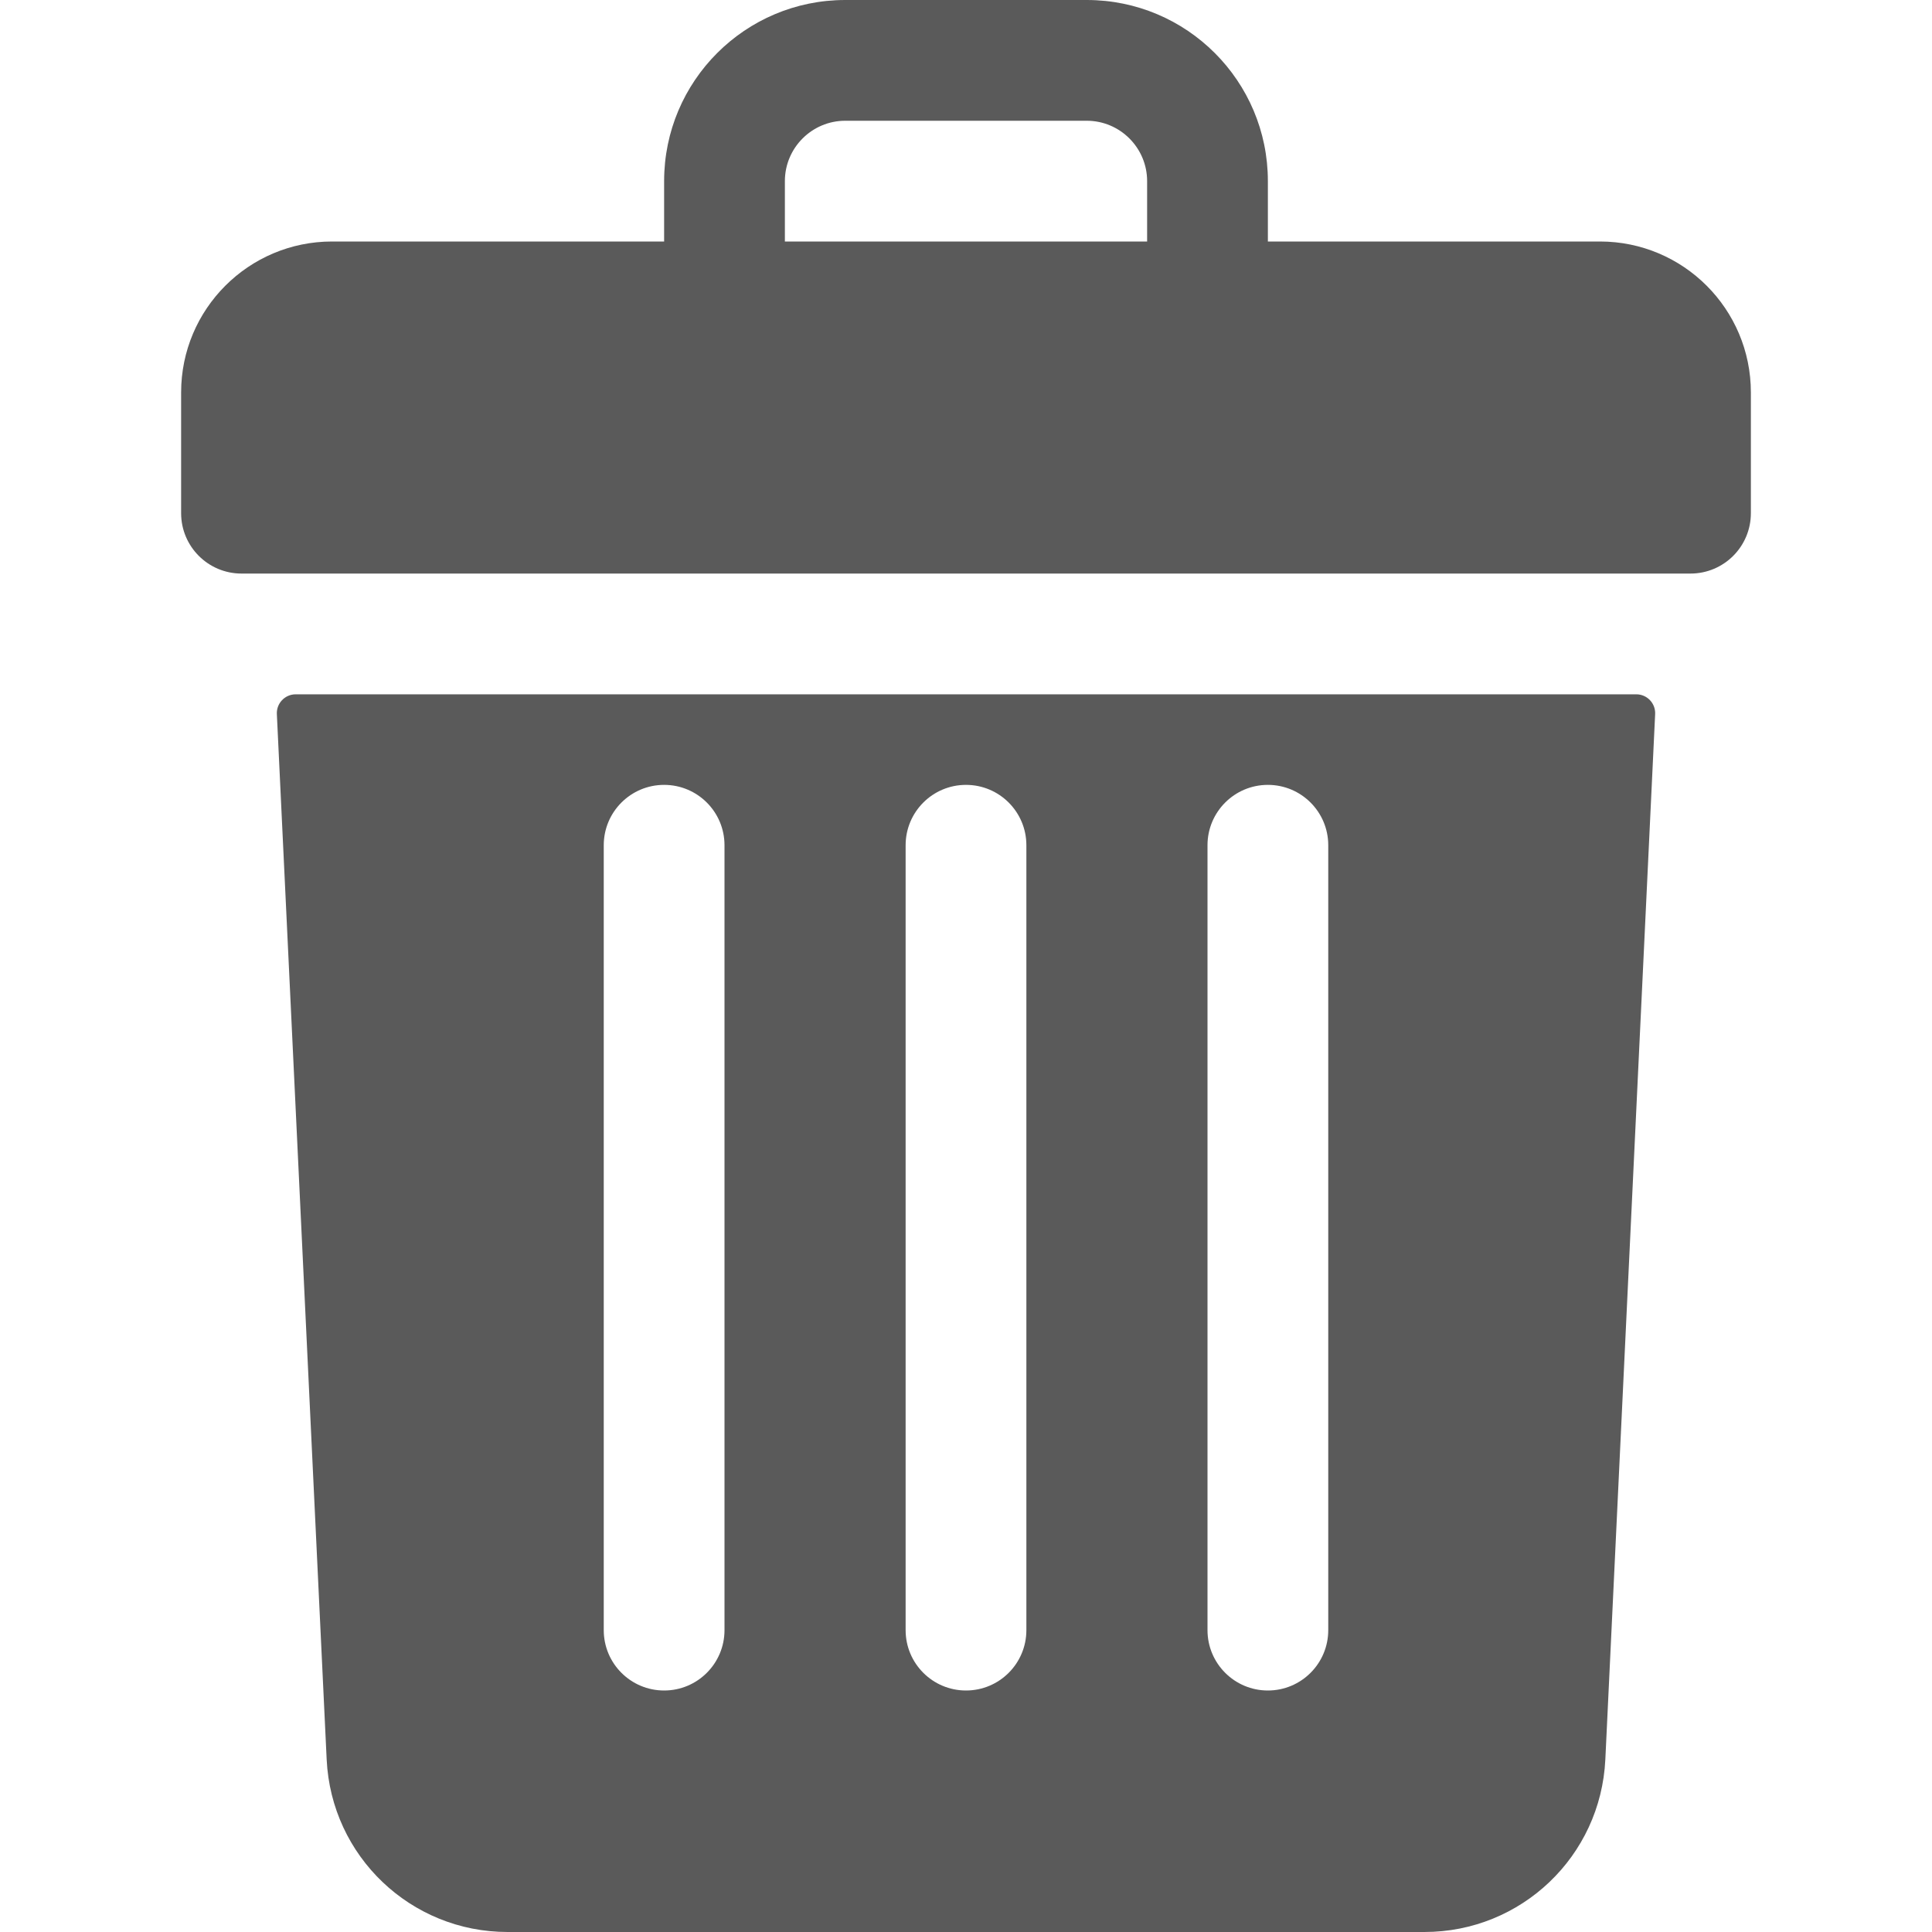
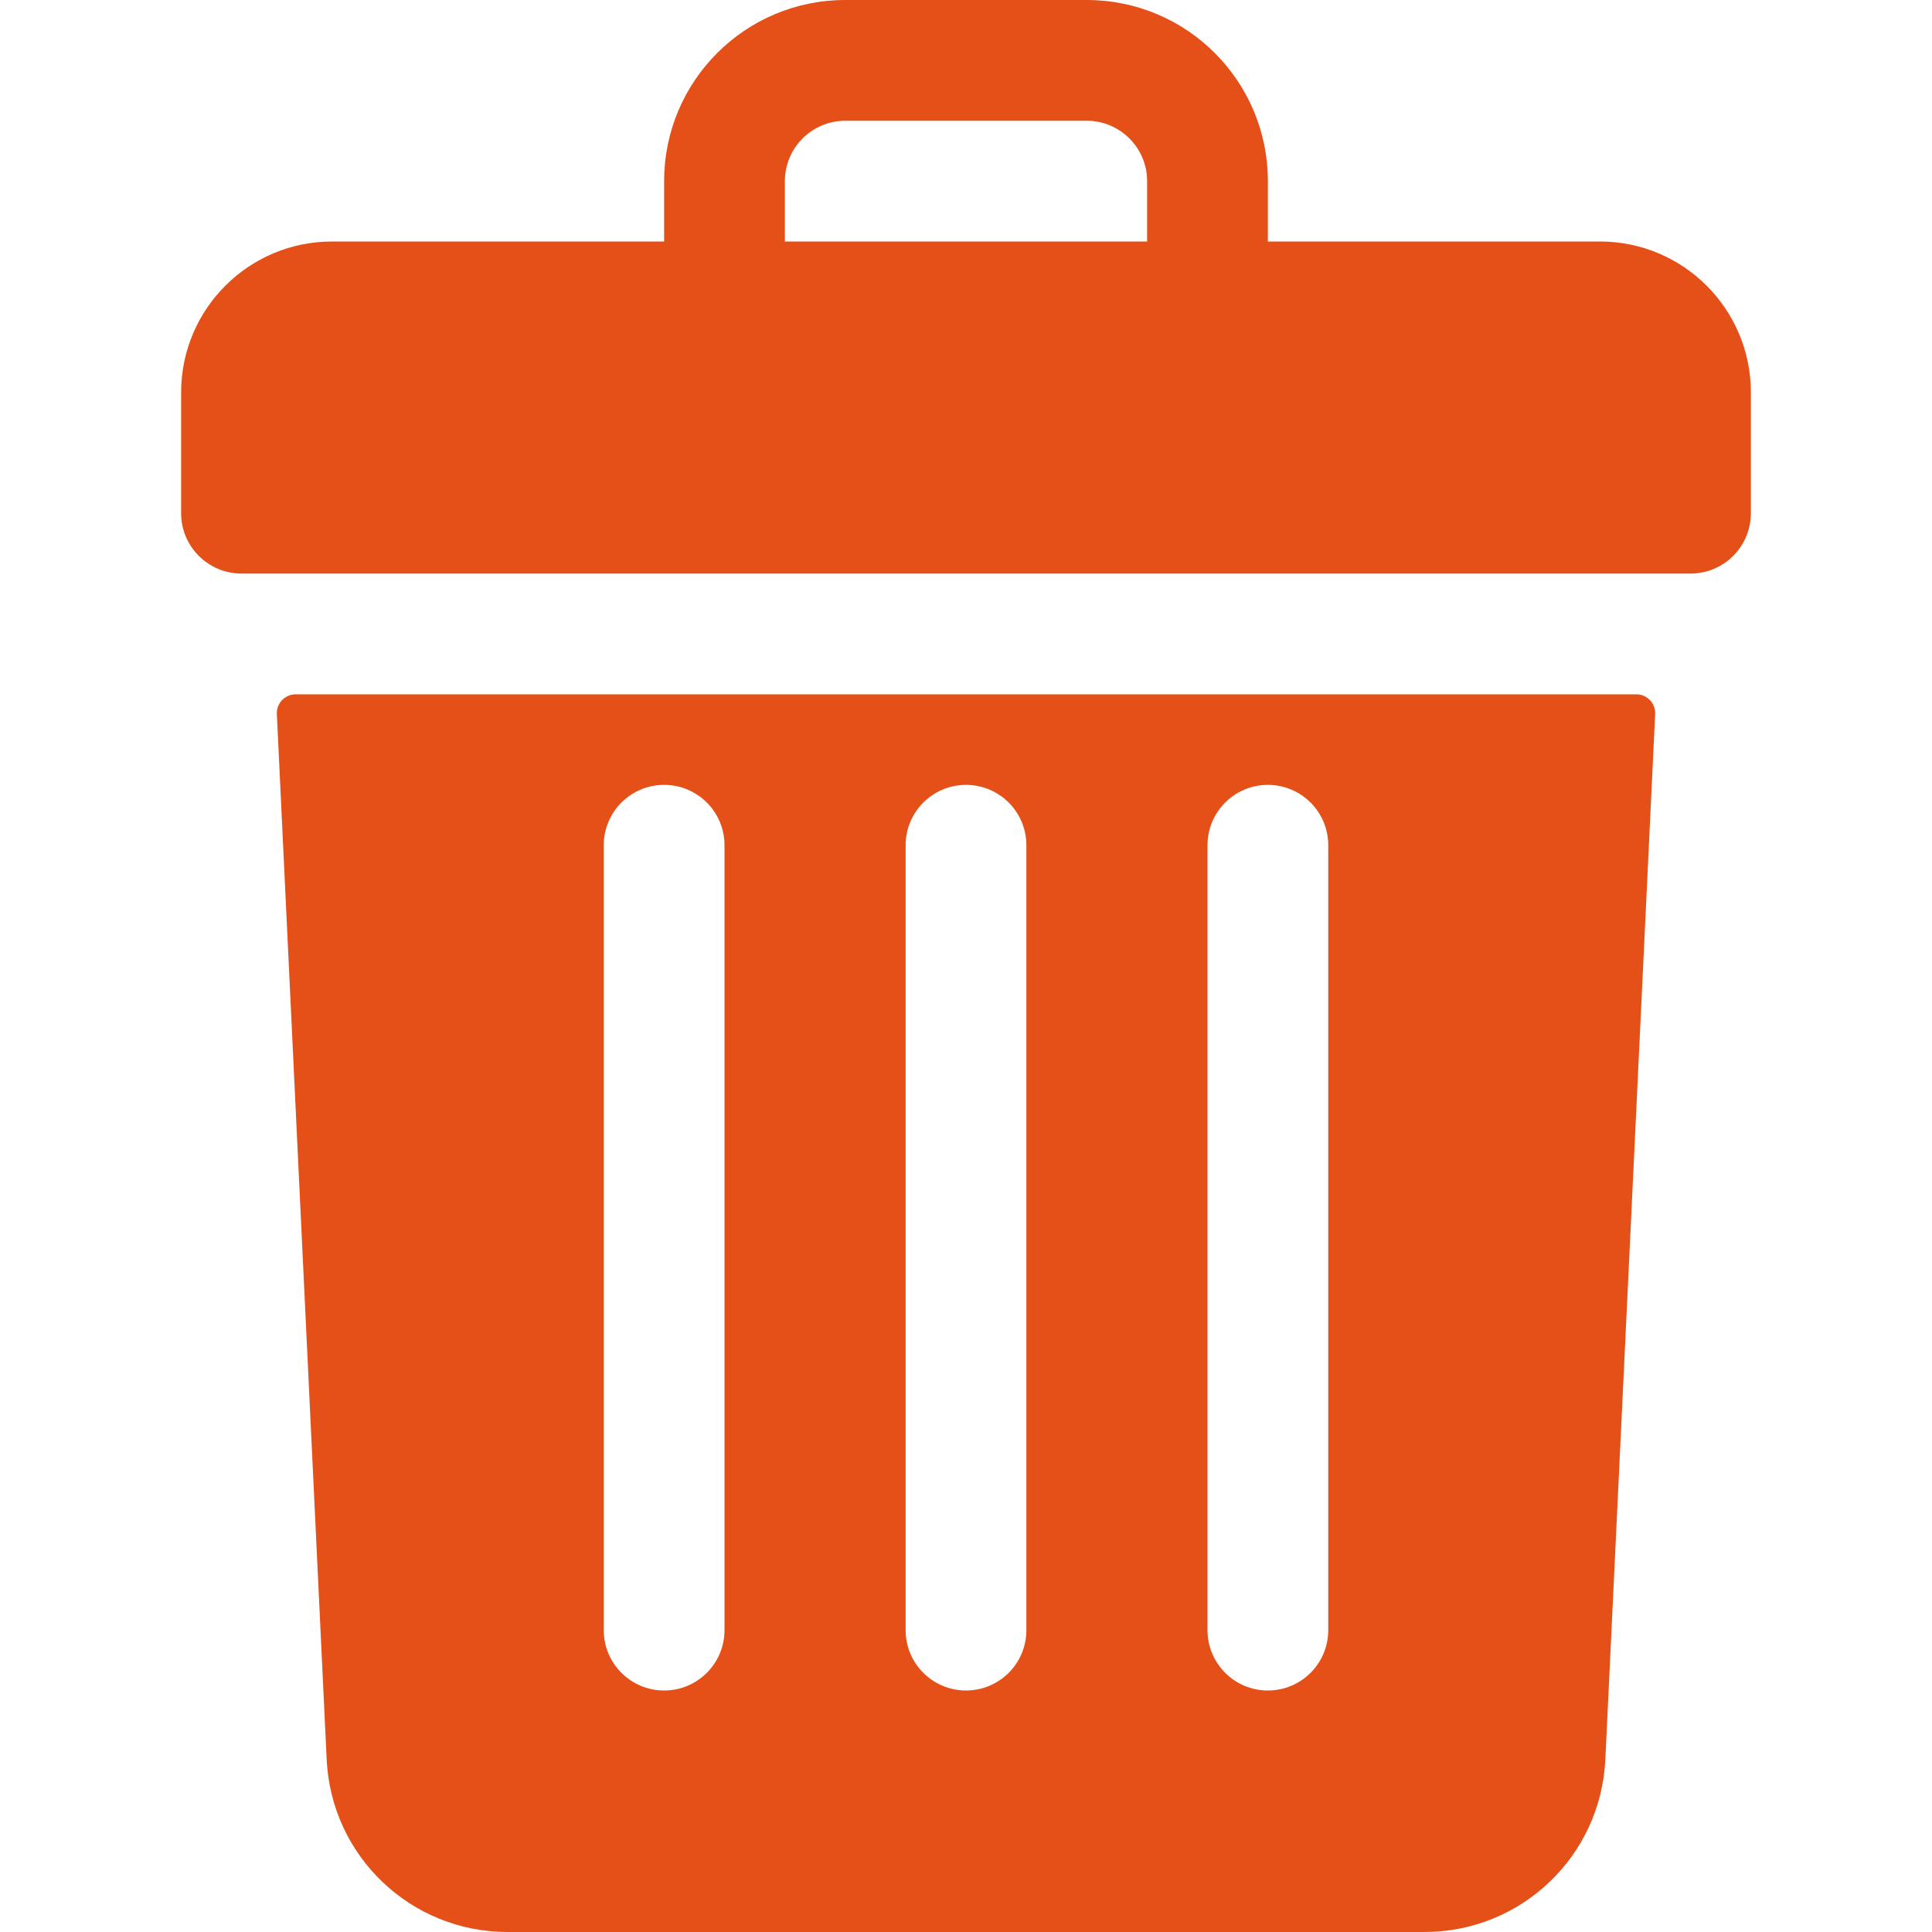
<svg xmlns="http://www.w3.org/2000/svg" id="Layer_1" enable-background="new 0 0 512 512" height="512" viewBox="0 0 512 512" width="512">
  <g>
-     <path fill="#5a5a5a" d="m424 64h-88v-16c0-26.51-21.49-48-48-48h-64c-26.51 0-48 21.49-48 48v16h-88c-22.091 0-40 17.909-40 40v32c0 8.837 7.163 16 16 16h384c8.837 0 16-7.163 16-16v-32c0-22.091-17.909-40-40-40zm-216-16c0-8.82 7.18-16 16-16h64c8.82 0 16 7.18 16 16v16h-96z" />
-     <path fill="#5a5a5a" d="m78.364 184c-2.855 0-5.13 2.386-4.994 5.238l13.2 277.042c1.22 25.64 22.28 45.72 47.94 45.72h242.98c25.66 0 46.72-20.08 47.94-45.72l13.2-277.042c.136-2.852-2.139-5.238-4.994-5.238zm241.636 40c0-8.84 7.16-16 16-16s16 7.16 16 16v208c0 8.84-7.16 16-16 16s-16-7.16-16-16zm-80 0c0-8.84 7.16-16 16-16s16 7.16 16 16v208c0 8.84-7.16 16-16 16s-16-7.16-16-16zm-80 0c0-8.84 7.16-16 16-16s16 7.16 16 16v208c0 8.84-7.16 16-16 16s-16-7.16-16-16z" />
+     <path fill="#E45017" d="m424 64h-88v-16c0-26.51-21.49-48-48-48h-64c-26.51 0-48 21.49-48 48v16h-88c-22.091 0-40 17.909-40 40v32c0 8.837 7.163 16 16 16h384c8.837 0 16-7.163 16-16v-32c0-22.091-17.909-40-40-40zm-216-16c0-8.82 7.18-16 16-16h64c8.82 0 16 7.18 16 16v16h-96z" />
+     <path fill="#E45017" d="m78.364 184c-2.855 0-5.13 2.386-4.994 5.238l13.2 277.042c1.22 25.64 22.28 45.72 47.94 45.72h242.98c25.66 0 46.72-20.08 47.94-45.72l13.2-277.042c.136-2.852-2.139-5.238-4.994-5.238zm241.636 40c0-8.84 7.16-16 16-16s16 7.16 16 16v208c0 8.84-7.16 16-16 16s-16-7.16-16-16zm-80 0c0-8.84 7.16-16 16-16s16 7.16 16 16v208c0 8.84-7.16 16-16 16s-16-7.16-16-16zm-80 0c0-8.84 7.16-16 16-16s16 7.16 16 16v208c0 8.84-7.16 16-16 16s-16-7.16-16-16z" />
  </g>
</svg>
